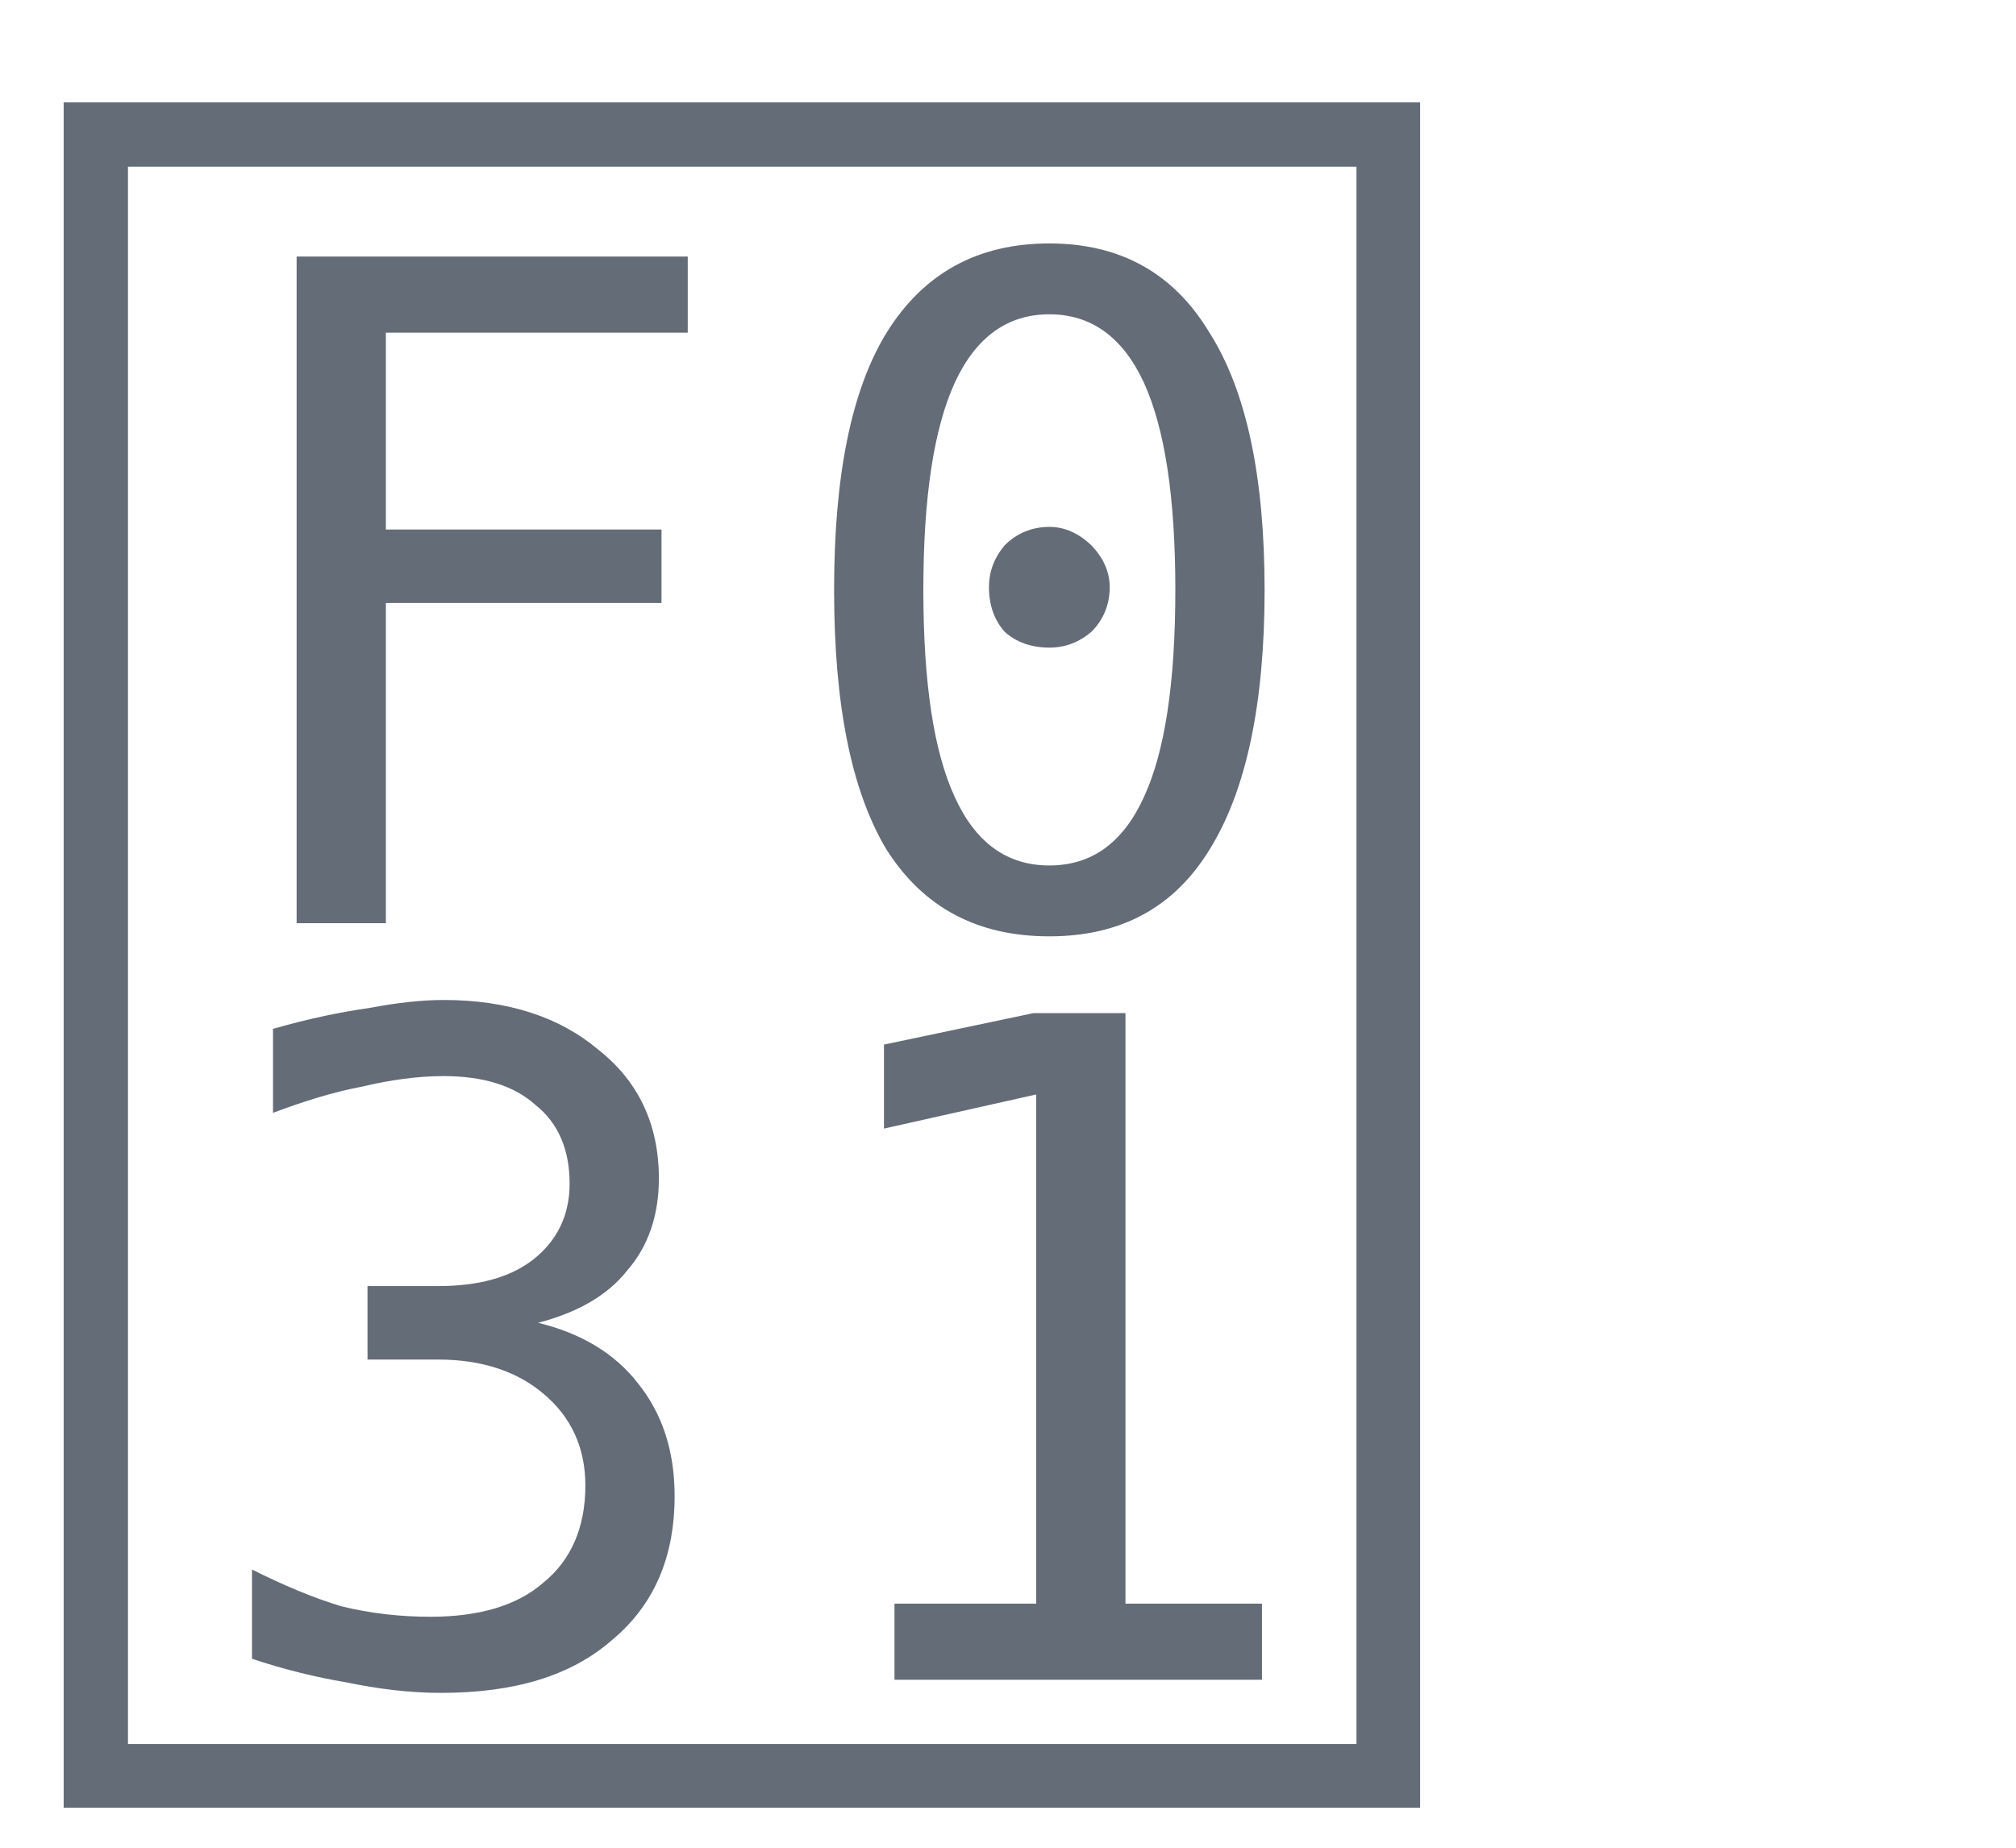
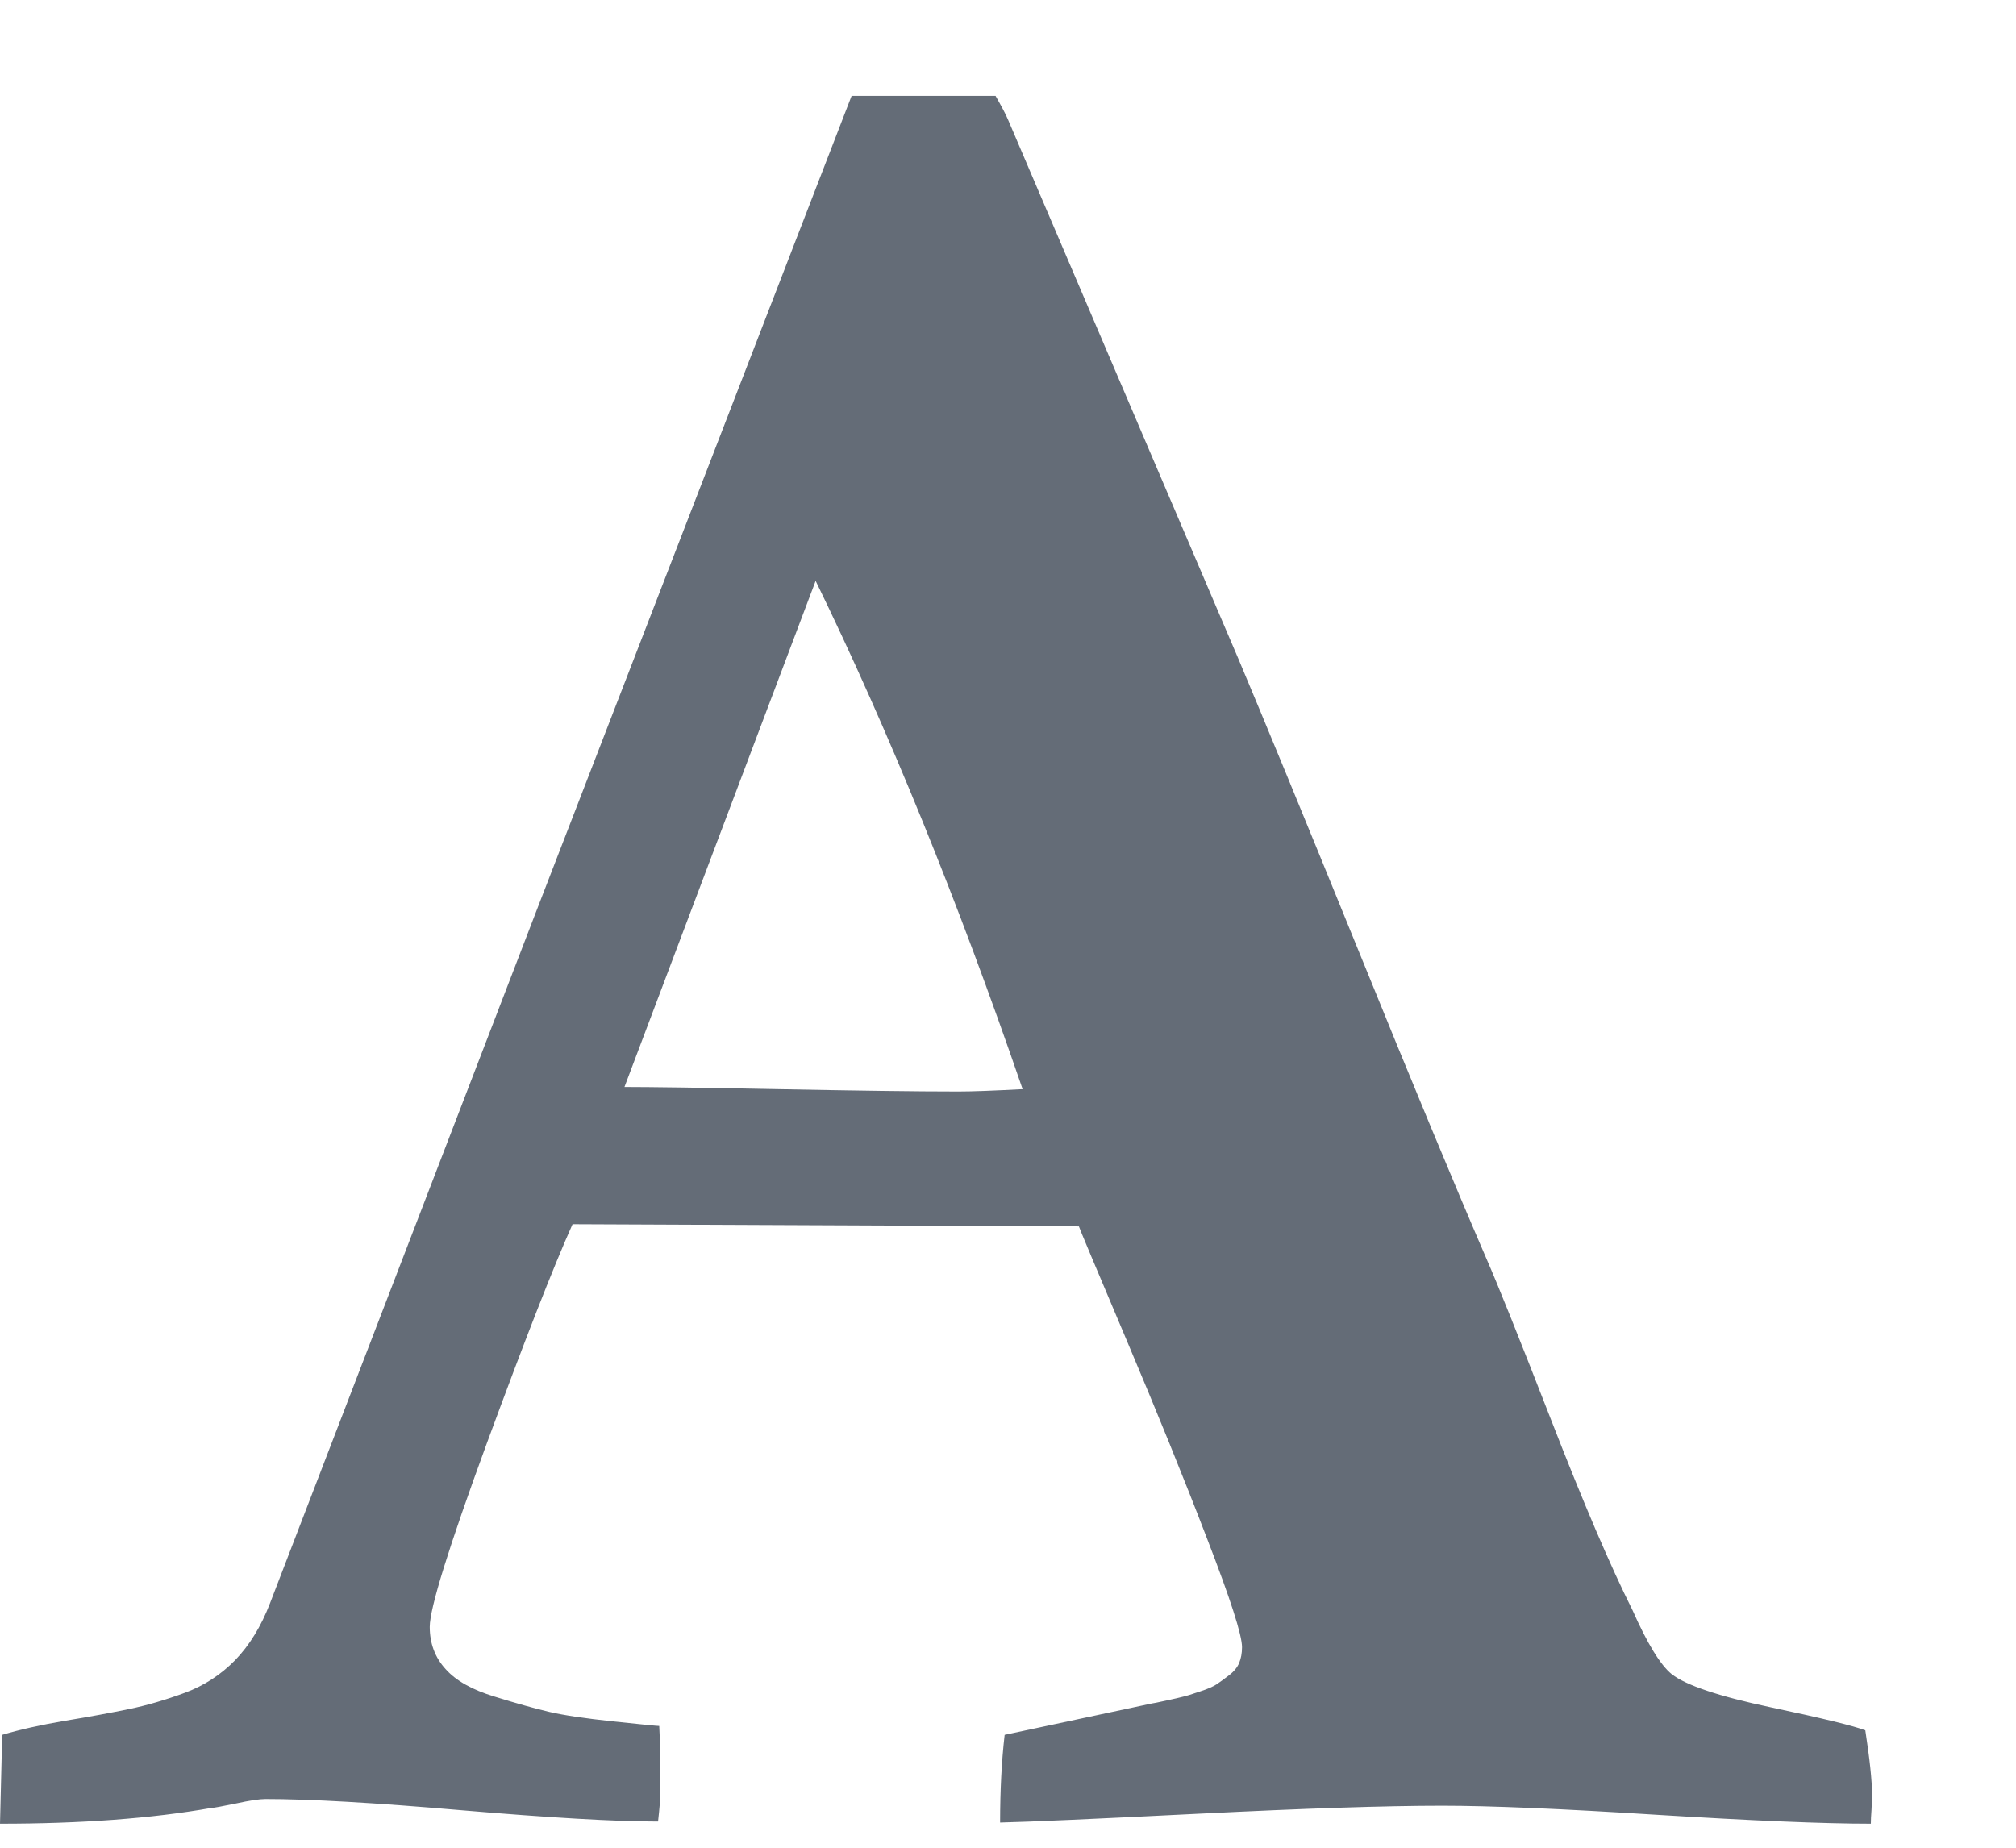
- <svg xmlns="http://www.w3.org/2000/svg" width="12" height="11" viewBox="0 0 12 11">
-   <text fill="#646C77" fill-rule="evenodd" font-family="FontAwesome" font-size="12" transform="translate(-257 -463)">
-     <tspan x="257" y="473"></tspan>
-   </text>
+ <svg xmlns="http://www.w3.org/2000/svg" width="12px" height="11px" viewBox="0 0 12 11" version="1.1">
+   <g id="7th-Draft" stroke="none" stroke-width="1" fill="none" fill-rule="evenodd">
+     <g id="Company-list" transform="translate(-173, -131)" fill="#646C77">
+       <g id="Group-2" transform="translate(173, 123)">
+         <path d="M4.855,11.458 L3.717,14.471 C3.864,14.471 4.169,14.475 4.631,14.484 C5.093,14.493 5.451,14.498 5.705,14.498 C5.79,14.498 5.917,14.493 6.087,14.484 C5.699,13.355 5.288,12.346 4.855,11.458 Z M0,18.857 L0.013,18.328 C0.116,18.297 0.241,18.269 0.388,18.244 C0.536,18.22 0.663,18.196 0.77,18.174 C0.877,18.152 0.988,18.119 1.102,18.077 C1.215,18.035 1.315,17.97 1.4,17.883 C1.484,17.796 1.554,17.683 1.607,17.545 L3.194,13.42 L5.069,8.571 L5.926,8.571 C5.962,8.634 5.987,8.681 6,8.712 L7.373,11.926 C7.52,12.275 7.757,12.849 8.083,13.651 C8.408,14.452 8.663,15.065 8.846,15.489 C8.913,15.641 9.042,15.963 9.234,16.456 C9.426,16.95 9.587,17.326 9.717,17.585 C9.806,17.786 9.884,17.913 9.951,17.967 C10.036,18.033 10.232,18.099 10.54,18.164 C10.848,18.229 11.036,18.275 11.103,18.301 C11.129,18.471 11.143,18.598 11.143,18.683 C11.143,18.705 11.142,18.735 11.14,18.773 C11.137,18.811 11.136,18.839 11.136,18.857 C10.855,18.857 10.431,18.839 9.864,18.804 C9.297,18.768 8.871,18.75 8.585,18.75 C8.246,18.75 7.766,18.766 7.145,18.797 C6.525,18.828 6.127,18.846 5.953,18.85 C5.953,18.658 5.962,18.484 5.98,18.328 L6.857,18.141 C6.862,18.141 6.89,18.135 6.941,18.124 C6.992,18.113 7.027,18.105 7.045,18.1 C7.063,18.096 7.095,18.086 7.142,18.07 C7.189,18.055 7.222,18.04 7.242,18.027 C7.262,18.013 7.287,17.996 7.316,17.973 C7.345,17.951 7.365,17.926 7.376,17.9 C7.387,17.873 7.393,17.842 7.393,17.806 C7.393,17.734 7.324,17.519 7.185,17.16 C7.047,16.8 6.886,16.404 6.703,15.971 C6.52,15.538 6.426,15.315 6.422,15.301 L3.408,15.288 C3.292,15.547 3.122,15.983 2.896,16.597 C2.671,17.211 2.558,17.574 2.558,17.685 C2.558,17.783 2.589,17.867 2.652,17.936 C2.714,18.006 2.811,18.06 2.943,18.1 C3.075,18.141 3.183,18.171 3.268,18.191 C3.353,18.211 3.48,18.23 3.65,18.248 C3.819,18.266 3.911,18.275 3.924,18.275 C3.929,18.359 3.931,18.489 3.931,18.663 C3.931,18.703 3.926,18.763 3.917,18.844 C3.658,18.844 3.269,18.821 2.749,18.777 C2.229,18.732 1.839,18.71 1.58,18.71 C1.545,18.71 1.485,18.719 1.403,18.737 C1.32,18.754 1.272,18.763 1.259,18.763 C0.902,18.826 0.482,18.857 0,18.857 Z" id="sh-name" />
+       </g>
+     </g>
+   </g>
</svg>
